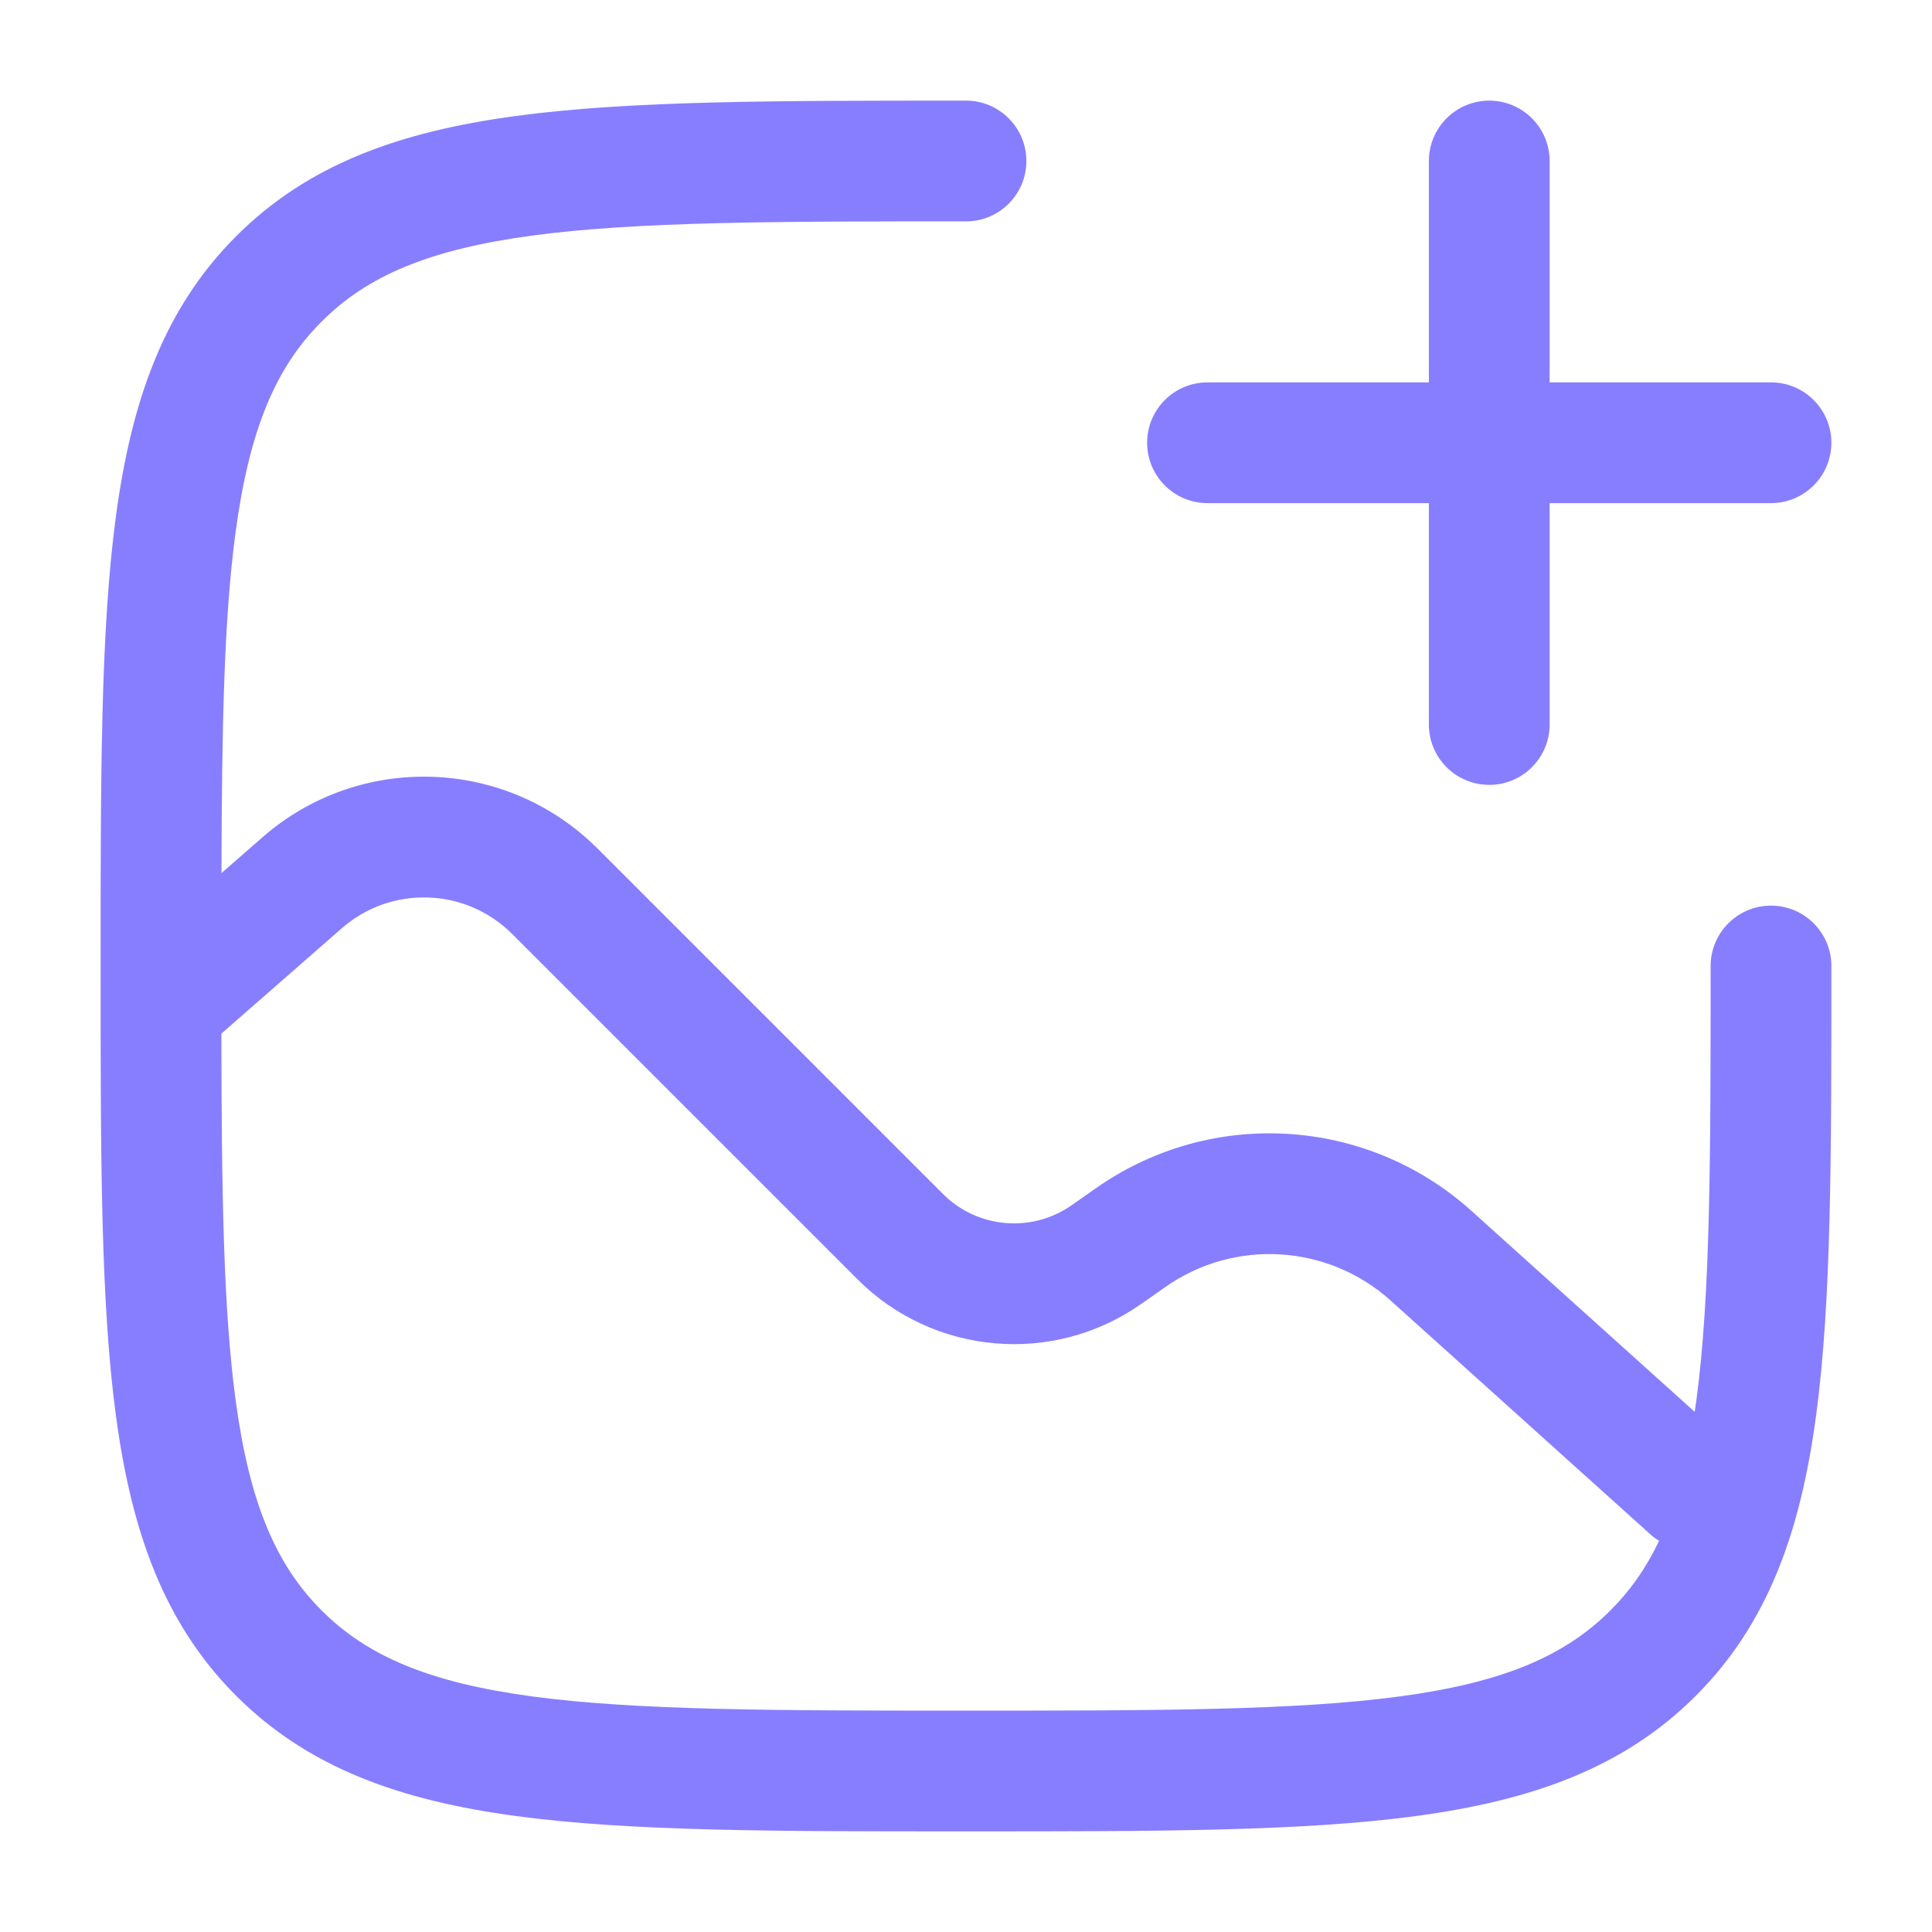
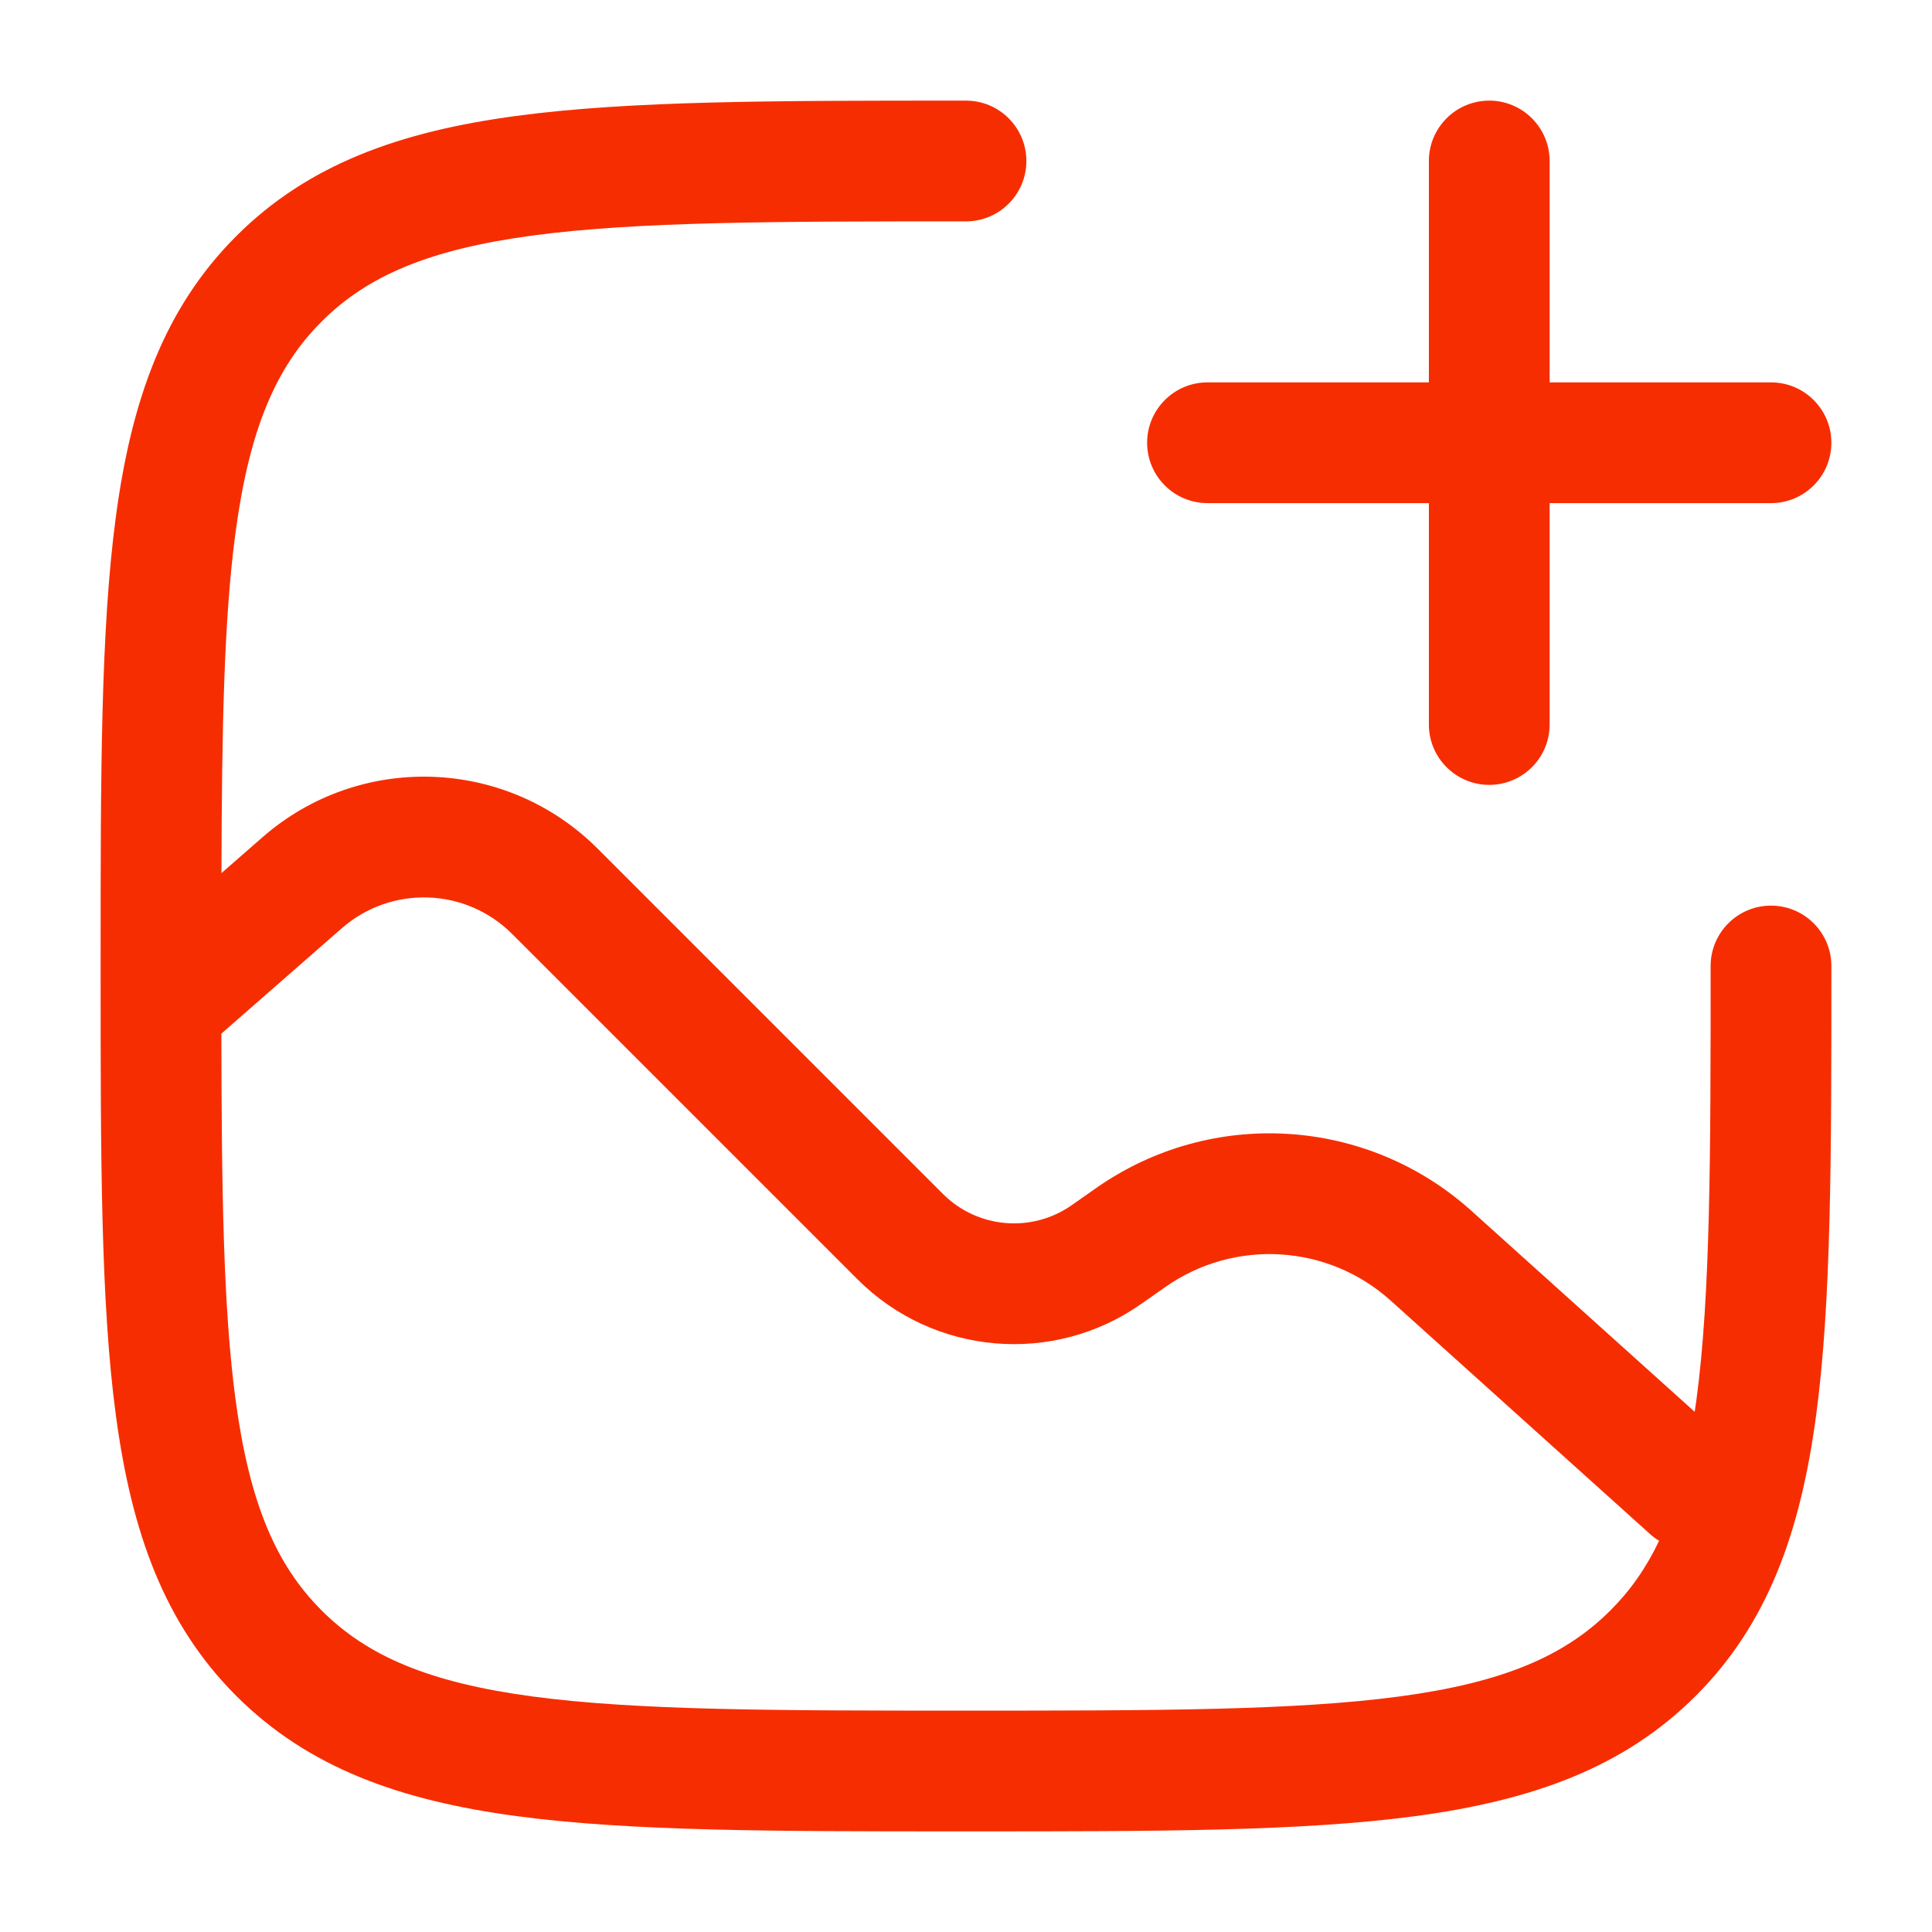
<svg xmlns="http://www.w3.org/2000/svg" width="24" height="24" viewBox="0 0 24 24" fill="none">
-   <path fill-rule="evenodd" clip-rule="evenodd" d="M18.5 1.25C18.914 1.25 19.25 1.586 19.25 2V4.75H22C22.414 4.75 22.75 5.086 22.75 5.5C22.75 5.914 22.414 6.25 22 6.25H19.25V9C19.25 9.414 18.914 9.75 18.5 9.75C18.086 9.75 17.75 9.414 17.75 9V6.25H15C14.586 6.25 14.25 5.914 14.25 5.5C14.25 5.086 14.586 4.75 15 4.75H17.75V2C17.75 1.586 18.086 1.25 18.5 1.25Z" fill="#877EFF" />
-   <path fill-rule="evenodd" clip-rule="evenodd" d="M12 1.25L11.943 1.25C9.634 1.25 7.825 1.25 6.414 1.44C4.969 1.634 3.829 2.039 2.934 2.934C2.039 3.829 1.634 4.969 1.44 6.414C1.25 7.825 1.25 9.634 1.25 11.943V12.057C1.25 14.366 1.25 16.175 1.44 17.586C1.634 19.031 2.039 20.171 2.934 21.066C3.829 21.961 4.969 22.366 6.414 22.56C7.825 22.75 9.634 22.75 11.943 22.75H12.057C14.366 22.75 16.175 22.75 17.586 22.56C19.031 22.366 20.171 21.961 21.066 21.066C21.961 20.171 22.366 19.031 22.56 17.586C22.75 16.175 22.75 14.366 22.75 12.057V12C22.75 11.586 22.414 11.25 22 11.25C21.586 11.25 21.25 11.586 21.25 12C21.25 14.378 21.248 16.086 21.074 17.386C21.067 17.438 21.06 17.488 21.052 17.538L18.278 15.041C16.979 13.872 15.044 13.755 13.613 14.761L13.315 14.97C12.818 15.319 12.142 15.261 11.713 14.831L7.423 10.541C6.287 9.406 4.466 9.345 3.258 10.403L2.751 10.846C2.756 9.054 2.781 7.693 2.926 6.614C3.098 5.335 3.425 4.564 3.995 3.995C4.564 3.425 5.335 3.098 6.614 2.926C7.914 2.752 9.622 2.75 12 2.75C12.414 2.75 12.75 2.414 12.75 2C12.75 1.586 12.414 1.25 12 1.25ZM2.926 17.386C3.098 18.665 3.425 19.436 3.995 20.005C4.564 20.575 5.335 20.902 6.614 21.074C7.914 21.248 9.622 21.25 12 21.25C14.378 21.25 16.087 21.248 17.386 21.074C18.665 20.902 19.436 20.575 20.005 20.005C20.249 19.762 20.448 19.481 20.61 19.14C20.571 19.117 20.533 19.089 20.498 19.057L17.275 16.156C16.495 15.454 15.334 15.385 14.476 15.988L14.178 16.197C13.084 16.966 11.597 16.837 10.652 15.892L6.362 11.602C5.785 11.025 4.86 10.994 4.245 11.532L2.75 12.84C2.753 14.788 2.773 16.245 2.926 17.386Z" fill="#877EFF" />
+   <path fill-rule="evenodd" clip-rule="evenodd" d="M18.5 1.25C18.914 1.25 19.25 1.586 19.25 2V4.75H22C22.414 4.75 22.75 5.086 22.75 5.5C22.75 5.914 22.414 6.25 22 6.25H19.25V9C19.25 9.414 18.914 9.75 18.5 9.75C18.086 9.75 17.75 9.414 17.75 9V6.25H15C14.586 6.25 14.25 5.914 14.25 5.5C14.25 5.086 14.586 4.75 15 4.75H17.75V2C17.75 1.586 18.086 1.25 18.5 1.25Z" fill="#F72D02" />
+   <path fill-rule="evenodd" clip-rule="evenodd" d="M12 1.25L11.943 1.25C9.634 1.25 7.825 1.25 6.414 1.44C4.969 1.634 3.829 2.039 2.934 2.934C2.039 3.829 1.634 4.969 1.44 6.414C1.25 7.825 1.25 9.634 1.25 11.943V12.057C1.25 14.366 1.25 16.175 1.44 17.586C1.634 19.031 2.039 20.171 2.934 21.066C3.829 21.961 4.969 22.366 6.414 22.56C7.825 22.75 9.634 22.75 11.943 22.75H12.057C14.366 22.75 16.175 22.75 17.586 22.56C19.031 22.366 20.171 21.961 21.066 21.066C21.961 20.171 22.366 19.031 22.56 17.586C22.75 16.175 22.75 14.366 22.75 12.057V12C22.75 11.586 22.414 11.25 22 11.25C21.586 11.25 21.25 11.586 21.25 12C21.25 14.378 21.248 16.086 21.074 17.386C21.067 17.438 21.06 17.488 21.052 17.538L18.278 15.041C16.979 13.872 15.044 13.755 13.613 14.761L13.315 14.97C12.818 15.319 12.142 15.261 11.713 14.831L7.423 10.541C6.287 9.406 4.466 9.345 3.258 10.403L2.751 10.846C2.756 9.054 2.781 7.693 2.926 6.614C3.098 5.335 3.425 4.564 3.995 3.995C4.564 3.425 5.335 3.098 6.614 2.926C7.914 2.752 9.622 2.75 12 2.75C12.414 2.75 12.75 2.414 12.75 2C12.75 1.586 12.414 1.25 12 1.25ZM2.926 17.386C3.098 18.665 3.425 19.436 3.995 20.005C4.564 20.575 5.335 20.902 6.614 21.074C7.914 21.248 9.622 21.25 12 21.25C14.378 21.25 16.087 21.248 17.386 21.074C18.665 20.902 19.436 20.575 20.005 20.005C20.249 19.762 20.448 19.481 20.61 19.14C20.571 19.117 20.533 19.089 20.498 19.057L17.275 16.156C16.495 15.454 15.334 15.385 14.476 15.988L14.178 16.197C13.084 16.966 11.597 16.837 10.652 15.892L6.362 11.602C5.785 11.025 4.86 10.994 4.245 11.532L2.75 12.84C2.753 14.788 2.773 16.245 2.926 17.386Z" fill="#F72D02" />
</svg>
